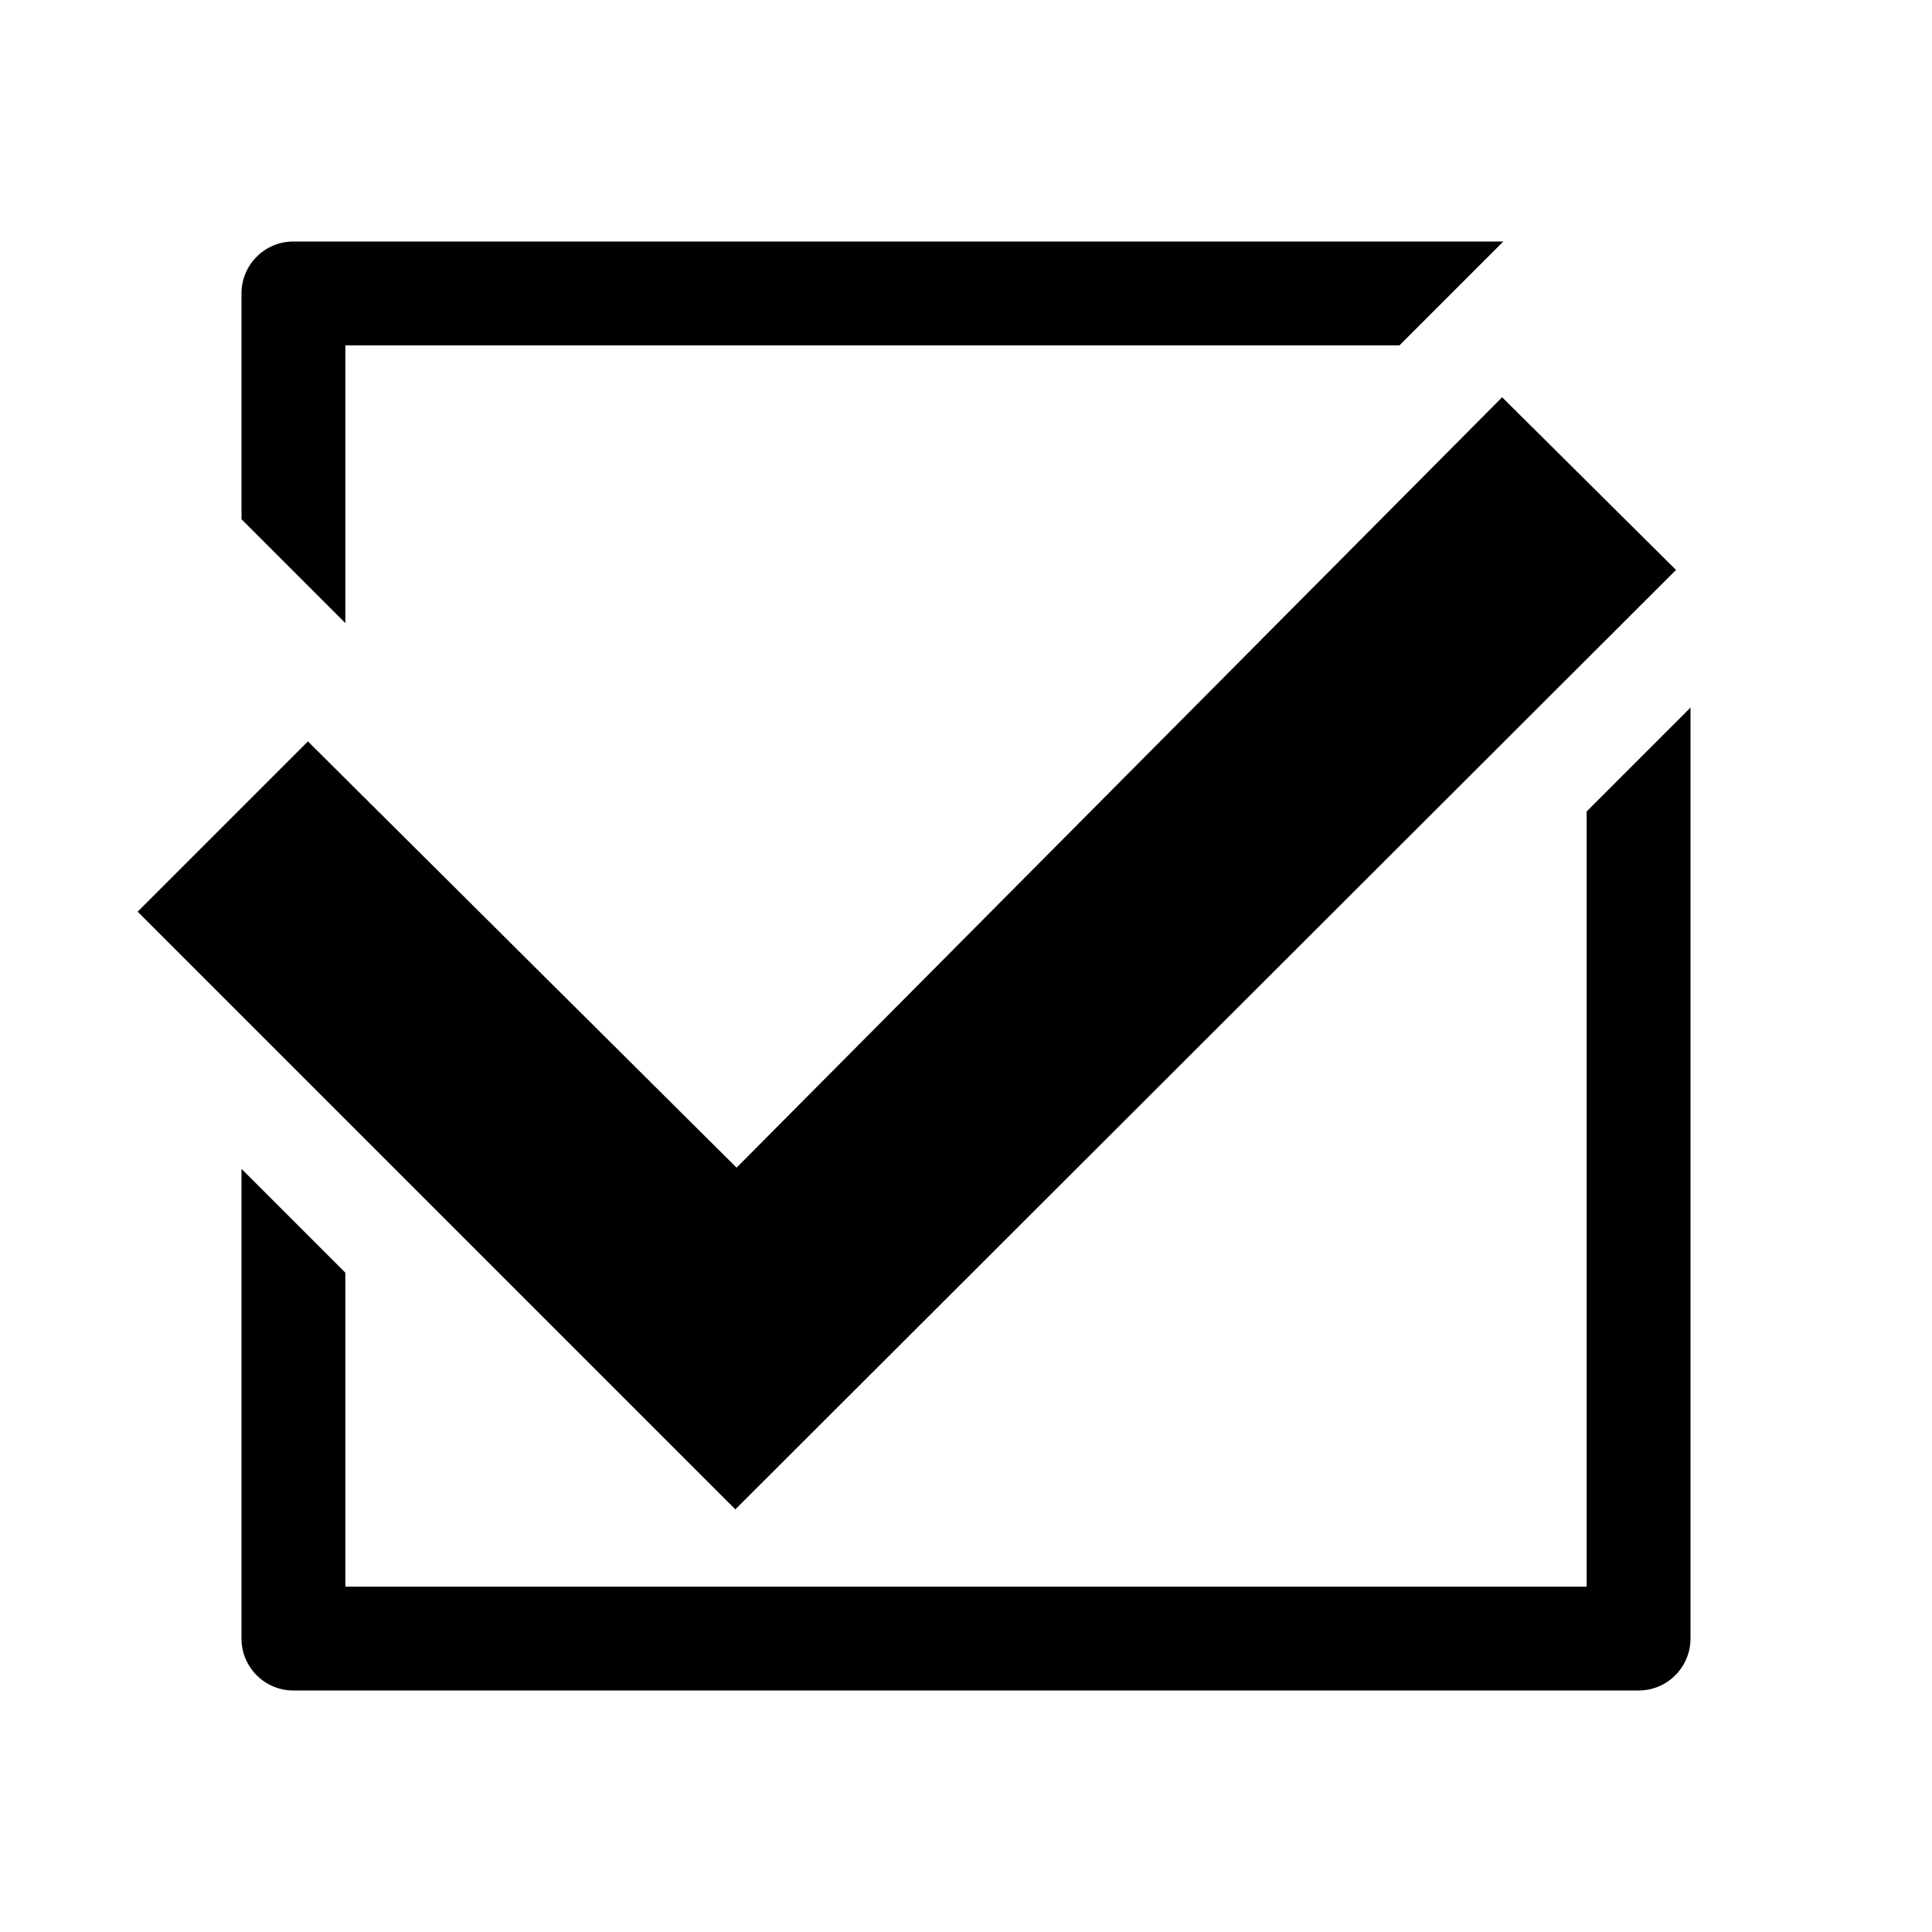
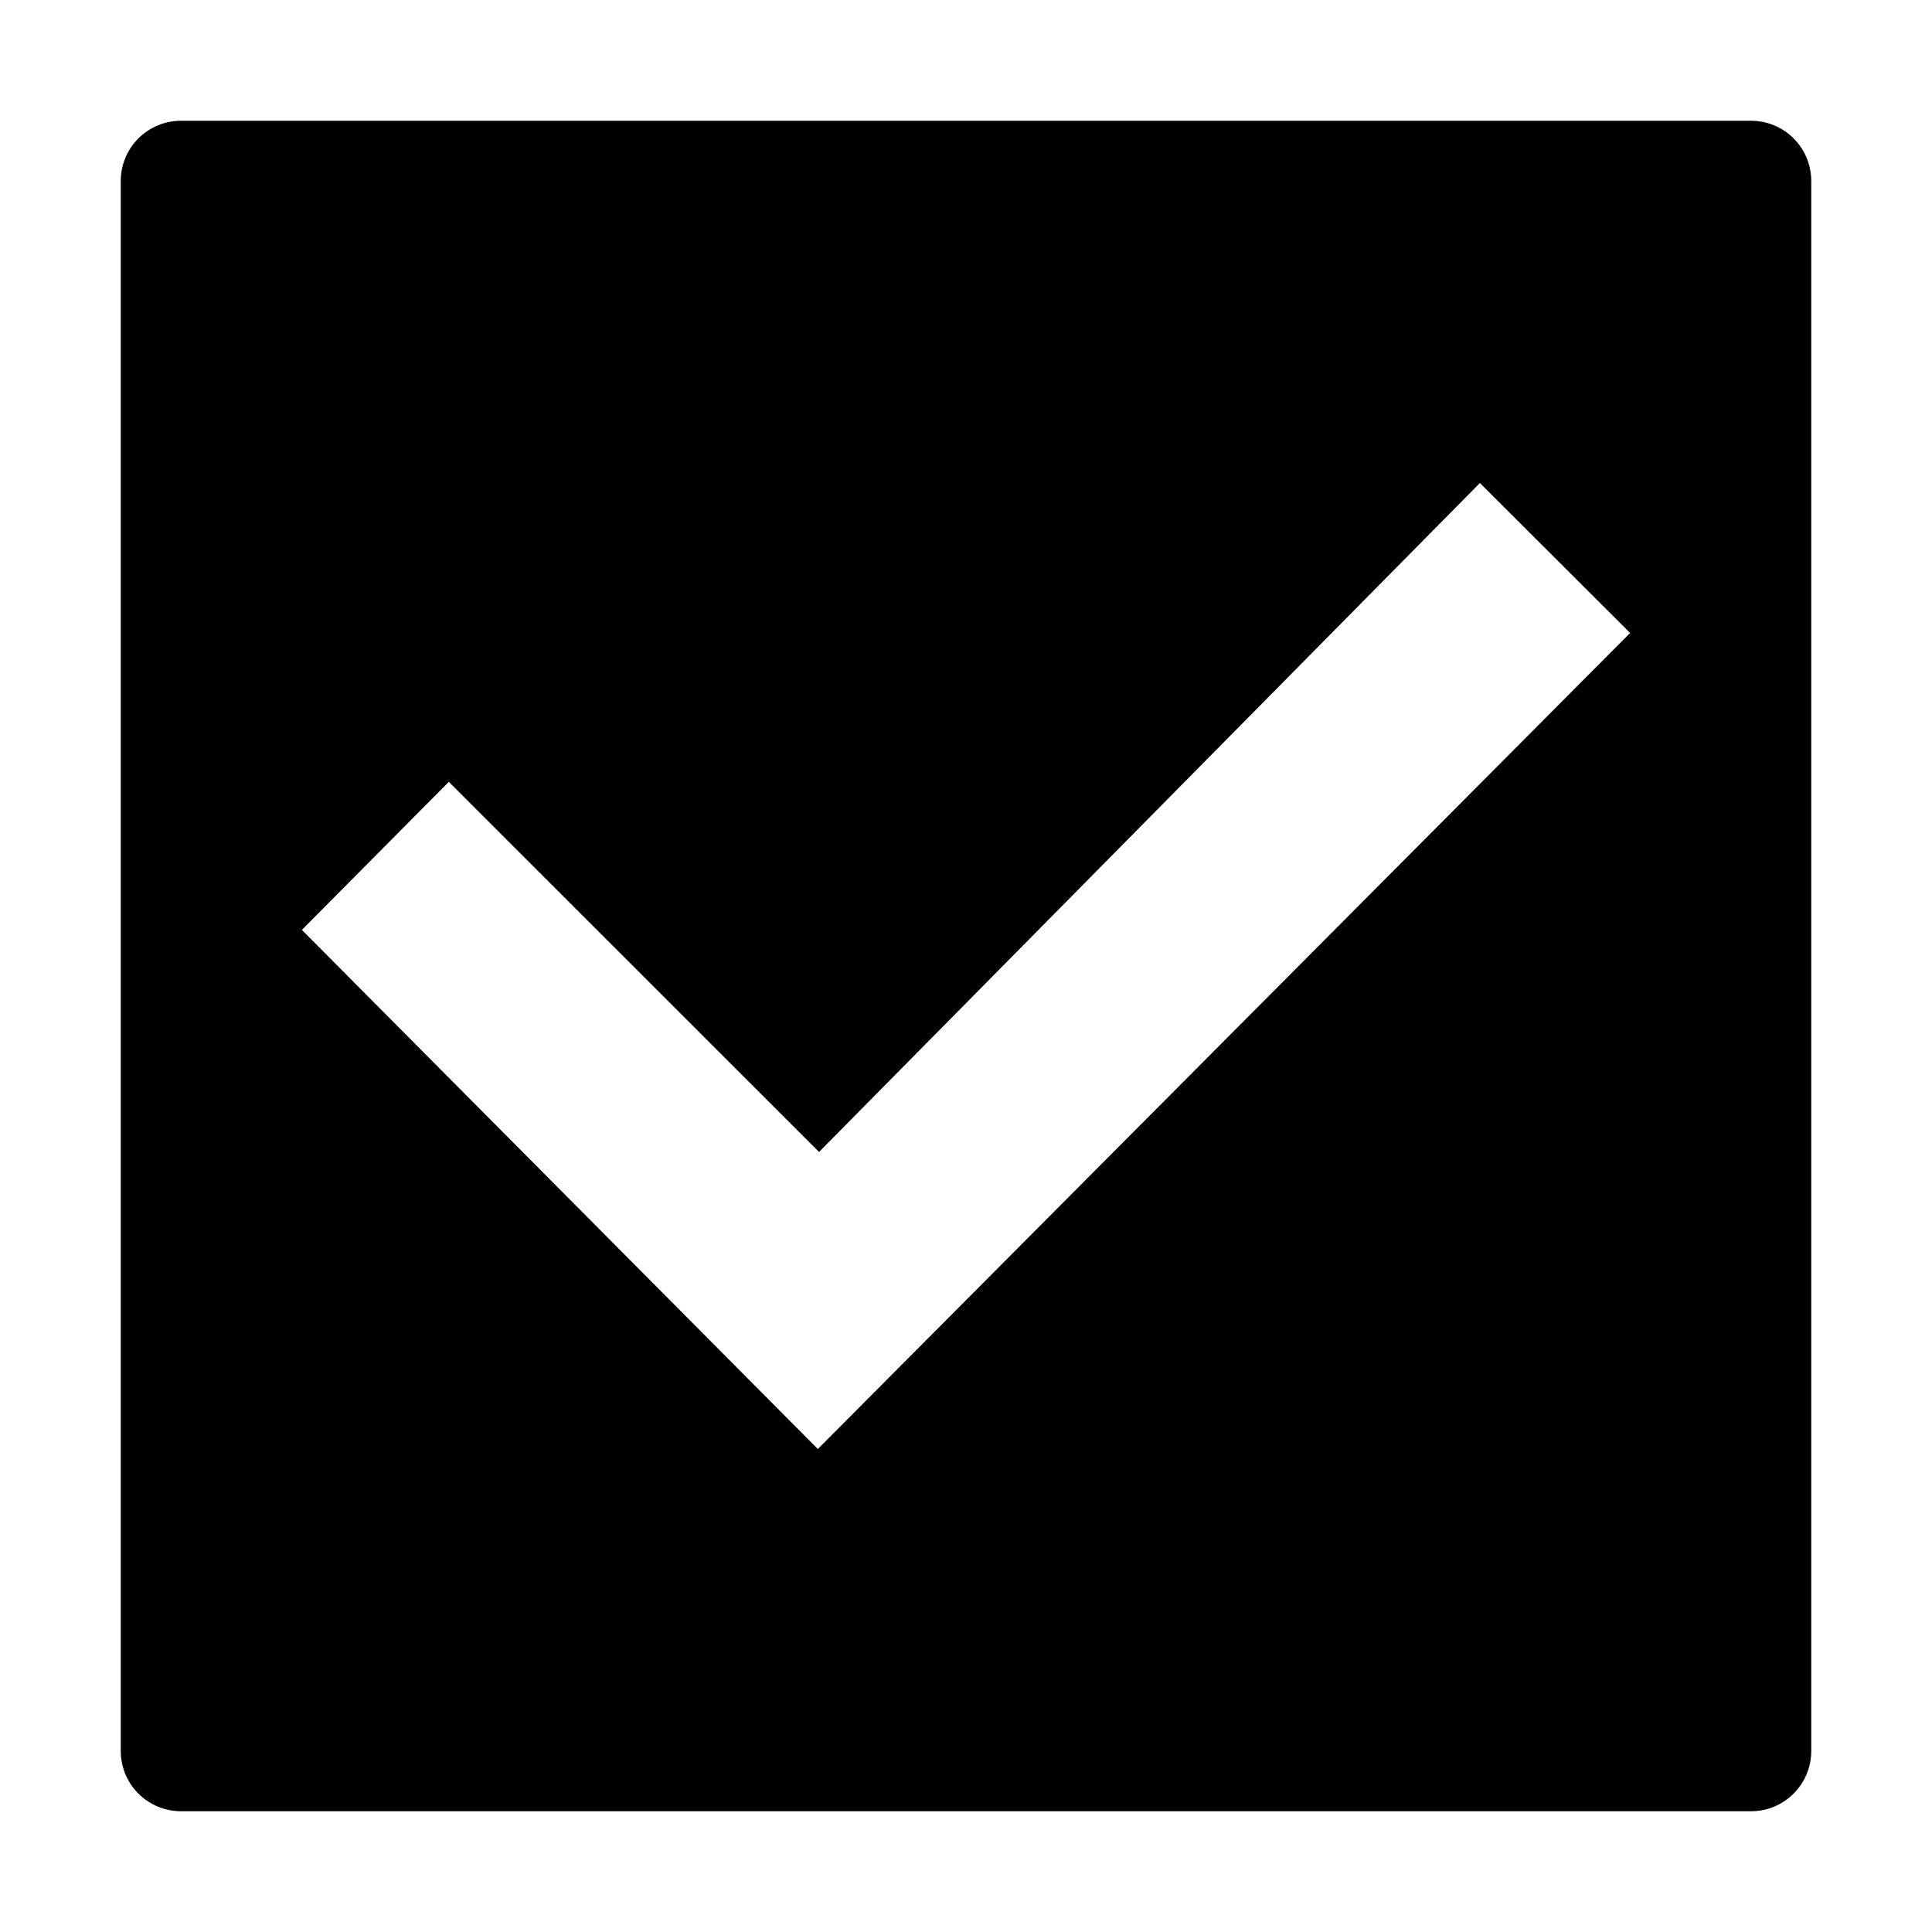
<svg xmlns="http://www.w3.org/2000/svg" height="16" width="16">
-   <path d="M2.43 2a.43.43 0 00-.43.43V4.3l.86.86v-2.3h8.73l.86-.86H2.43zM14 5.86l-.86.86v6.42H2.86v-2.6L2 9.68v3.9a.43.43 0 00.43.42h11.14a.43.43 0 00.43-.43v-7.7z" />
-   <path d="M6.09 12.5L1.14 7.55l1.41-1.41L6.1 9.67l6.34-6.38 1.44 1.43z" />
+   <path d="M1.5 1c-.277 0-.5.223-.5.5v13c0 .277.223.5.5.5h13c.277 0 .5-.223.5-.5v-13c0-.277-.223-.5-.5-.5h-13zm10.756 3L13.5 5.242 6.773 12 2.5 7.701l1.217-1.226L6.783 9.54 12.256 4z" />
</svg>
